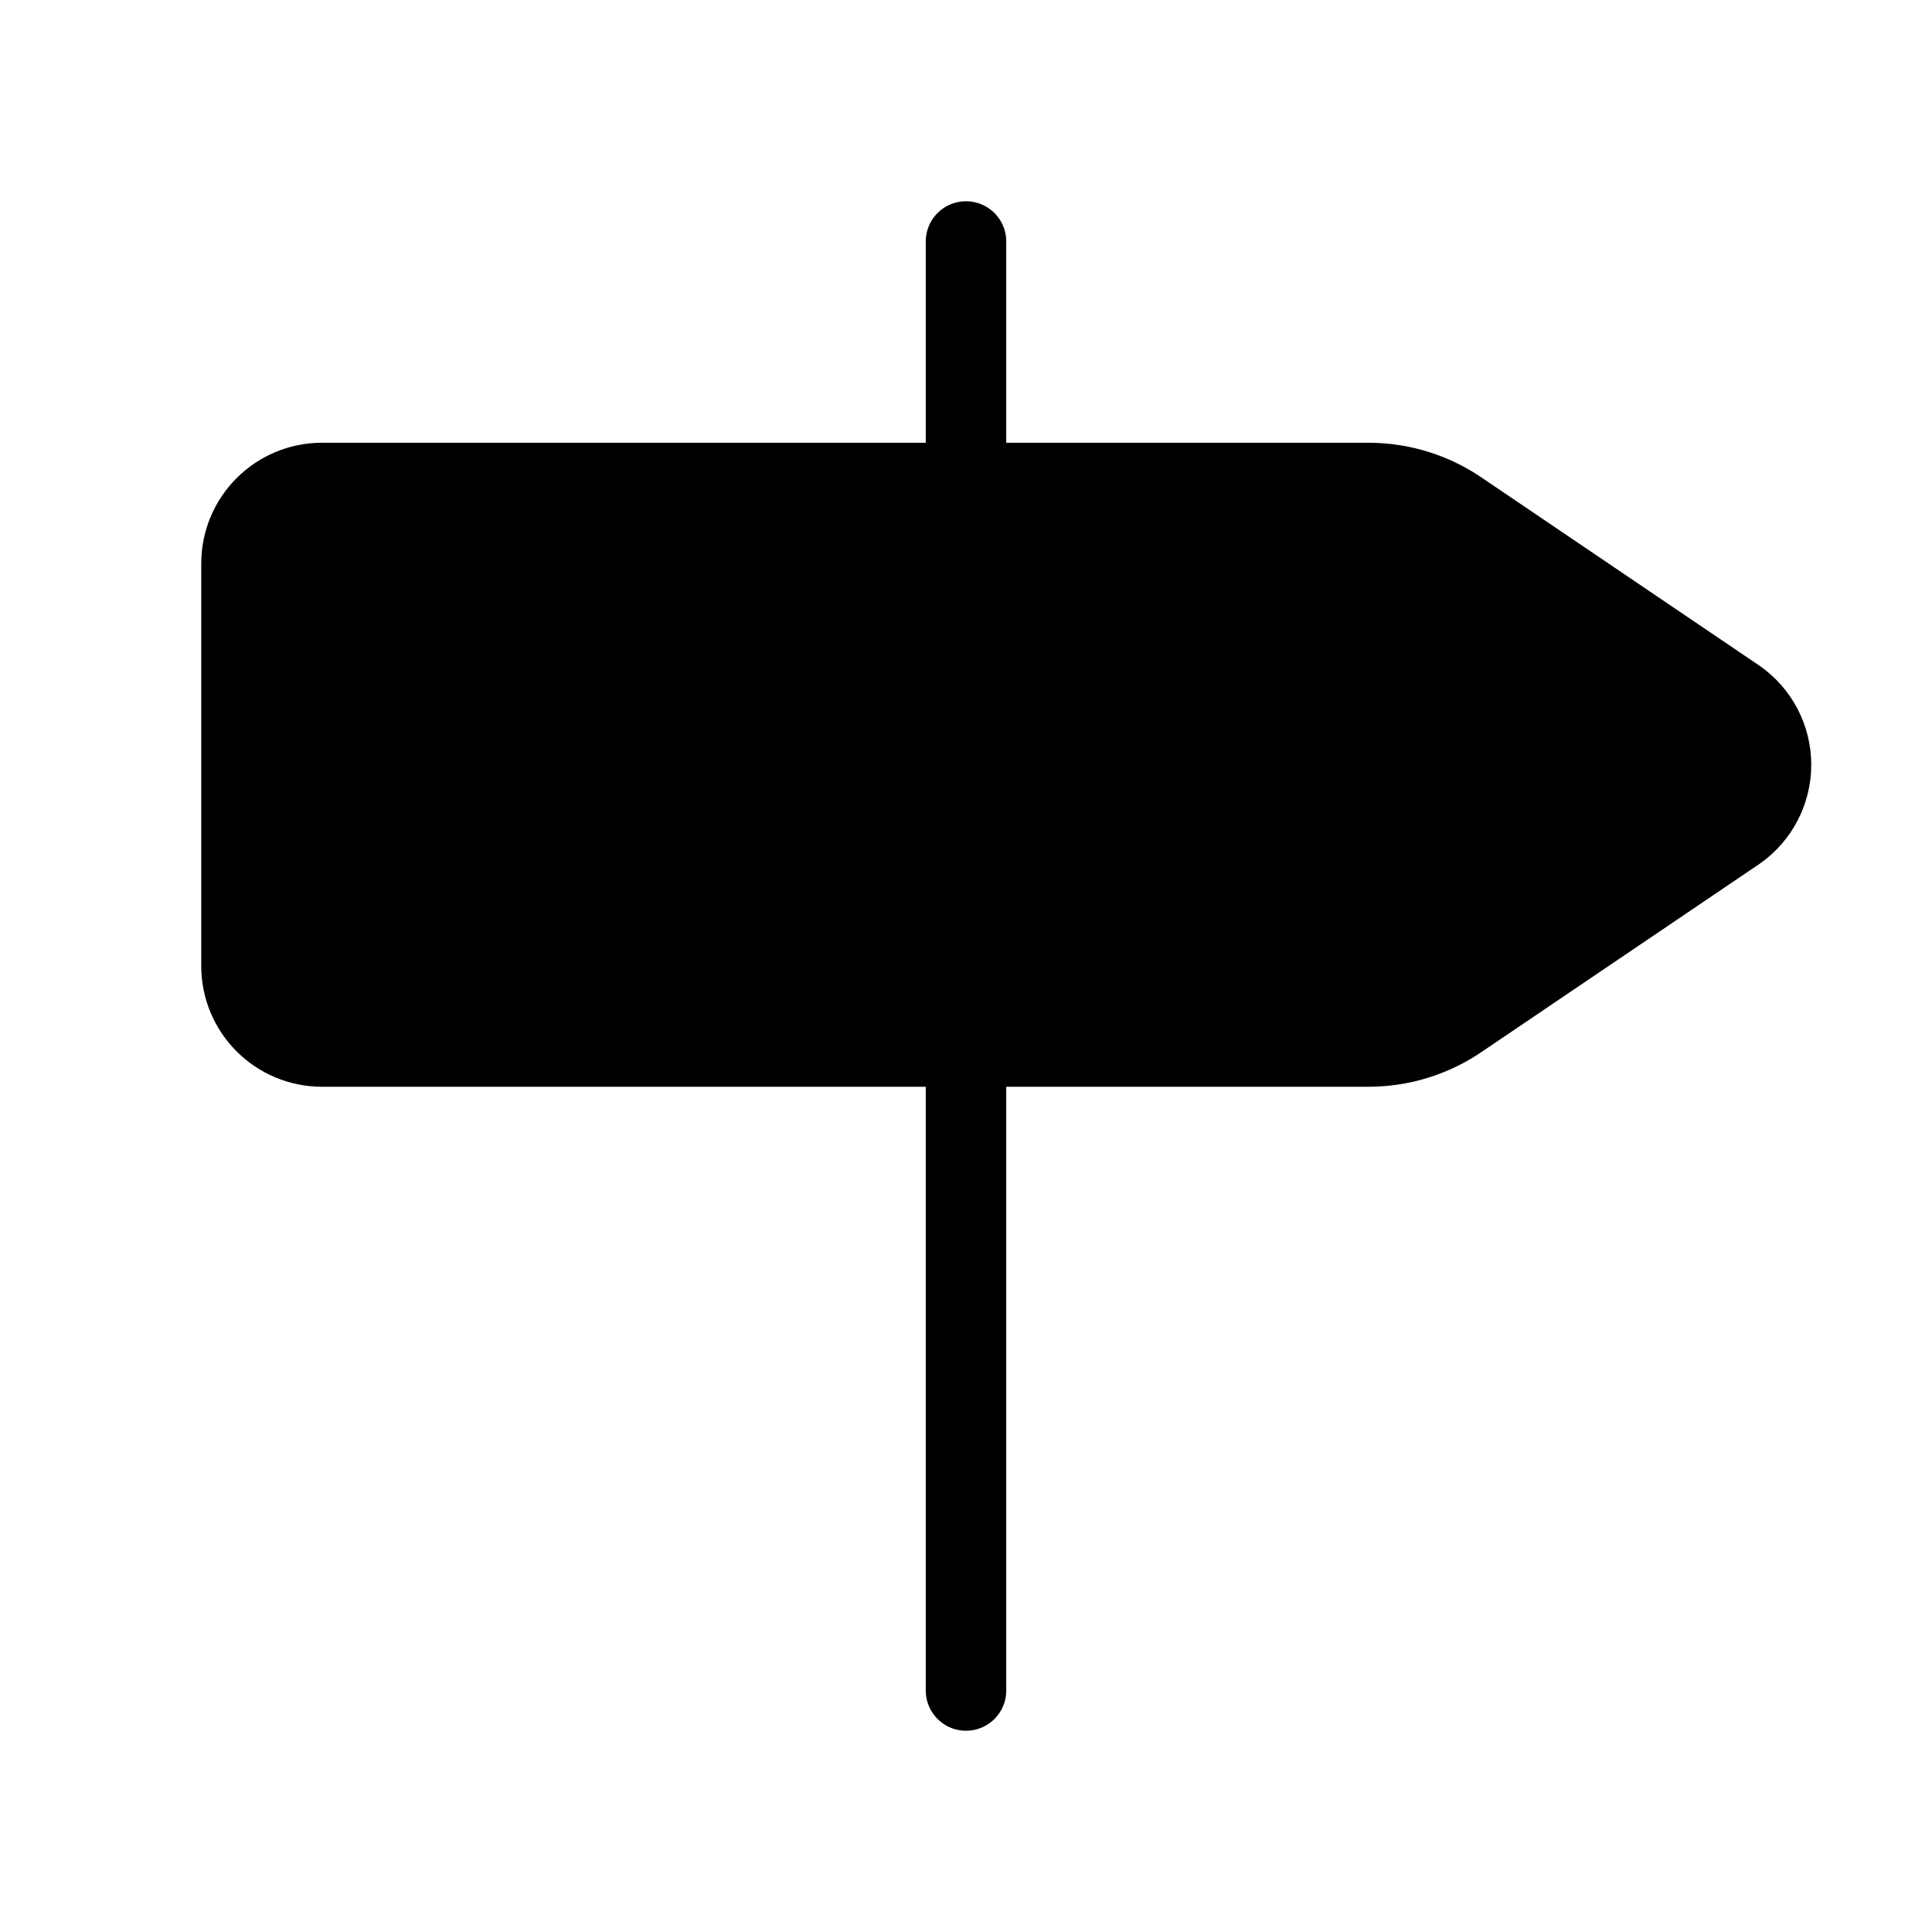
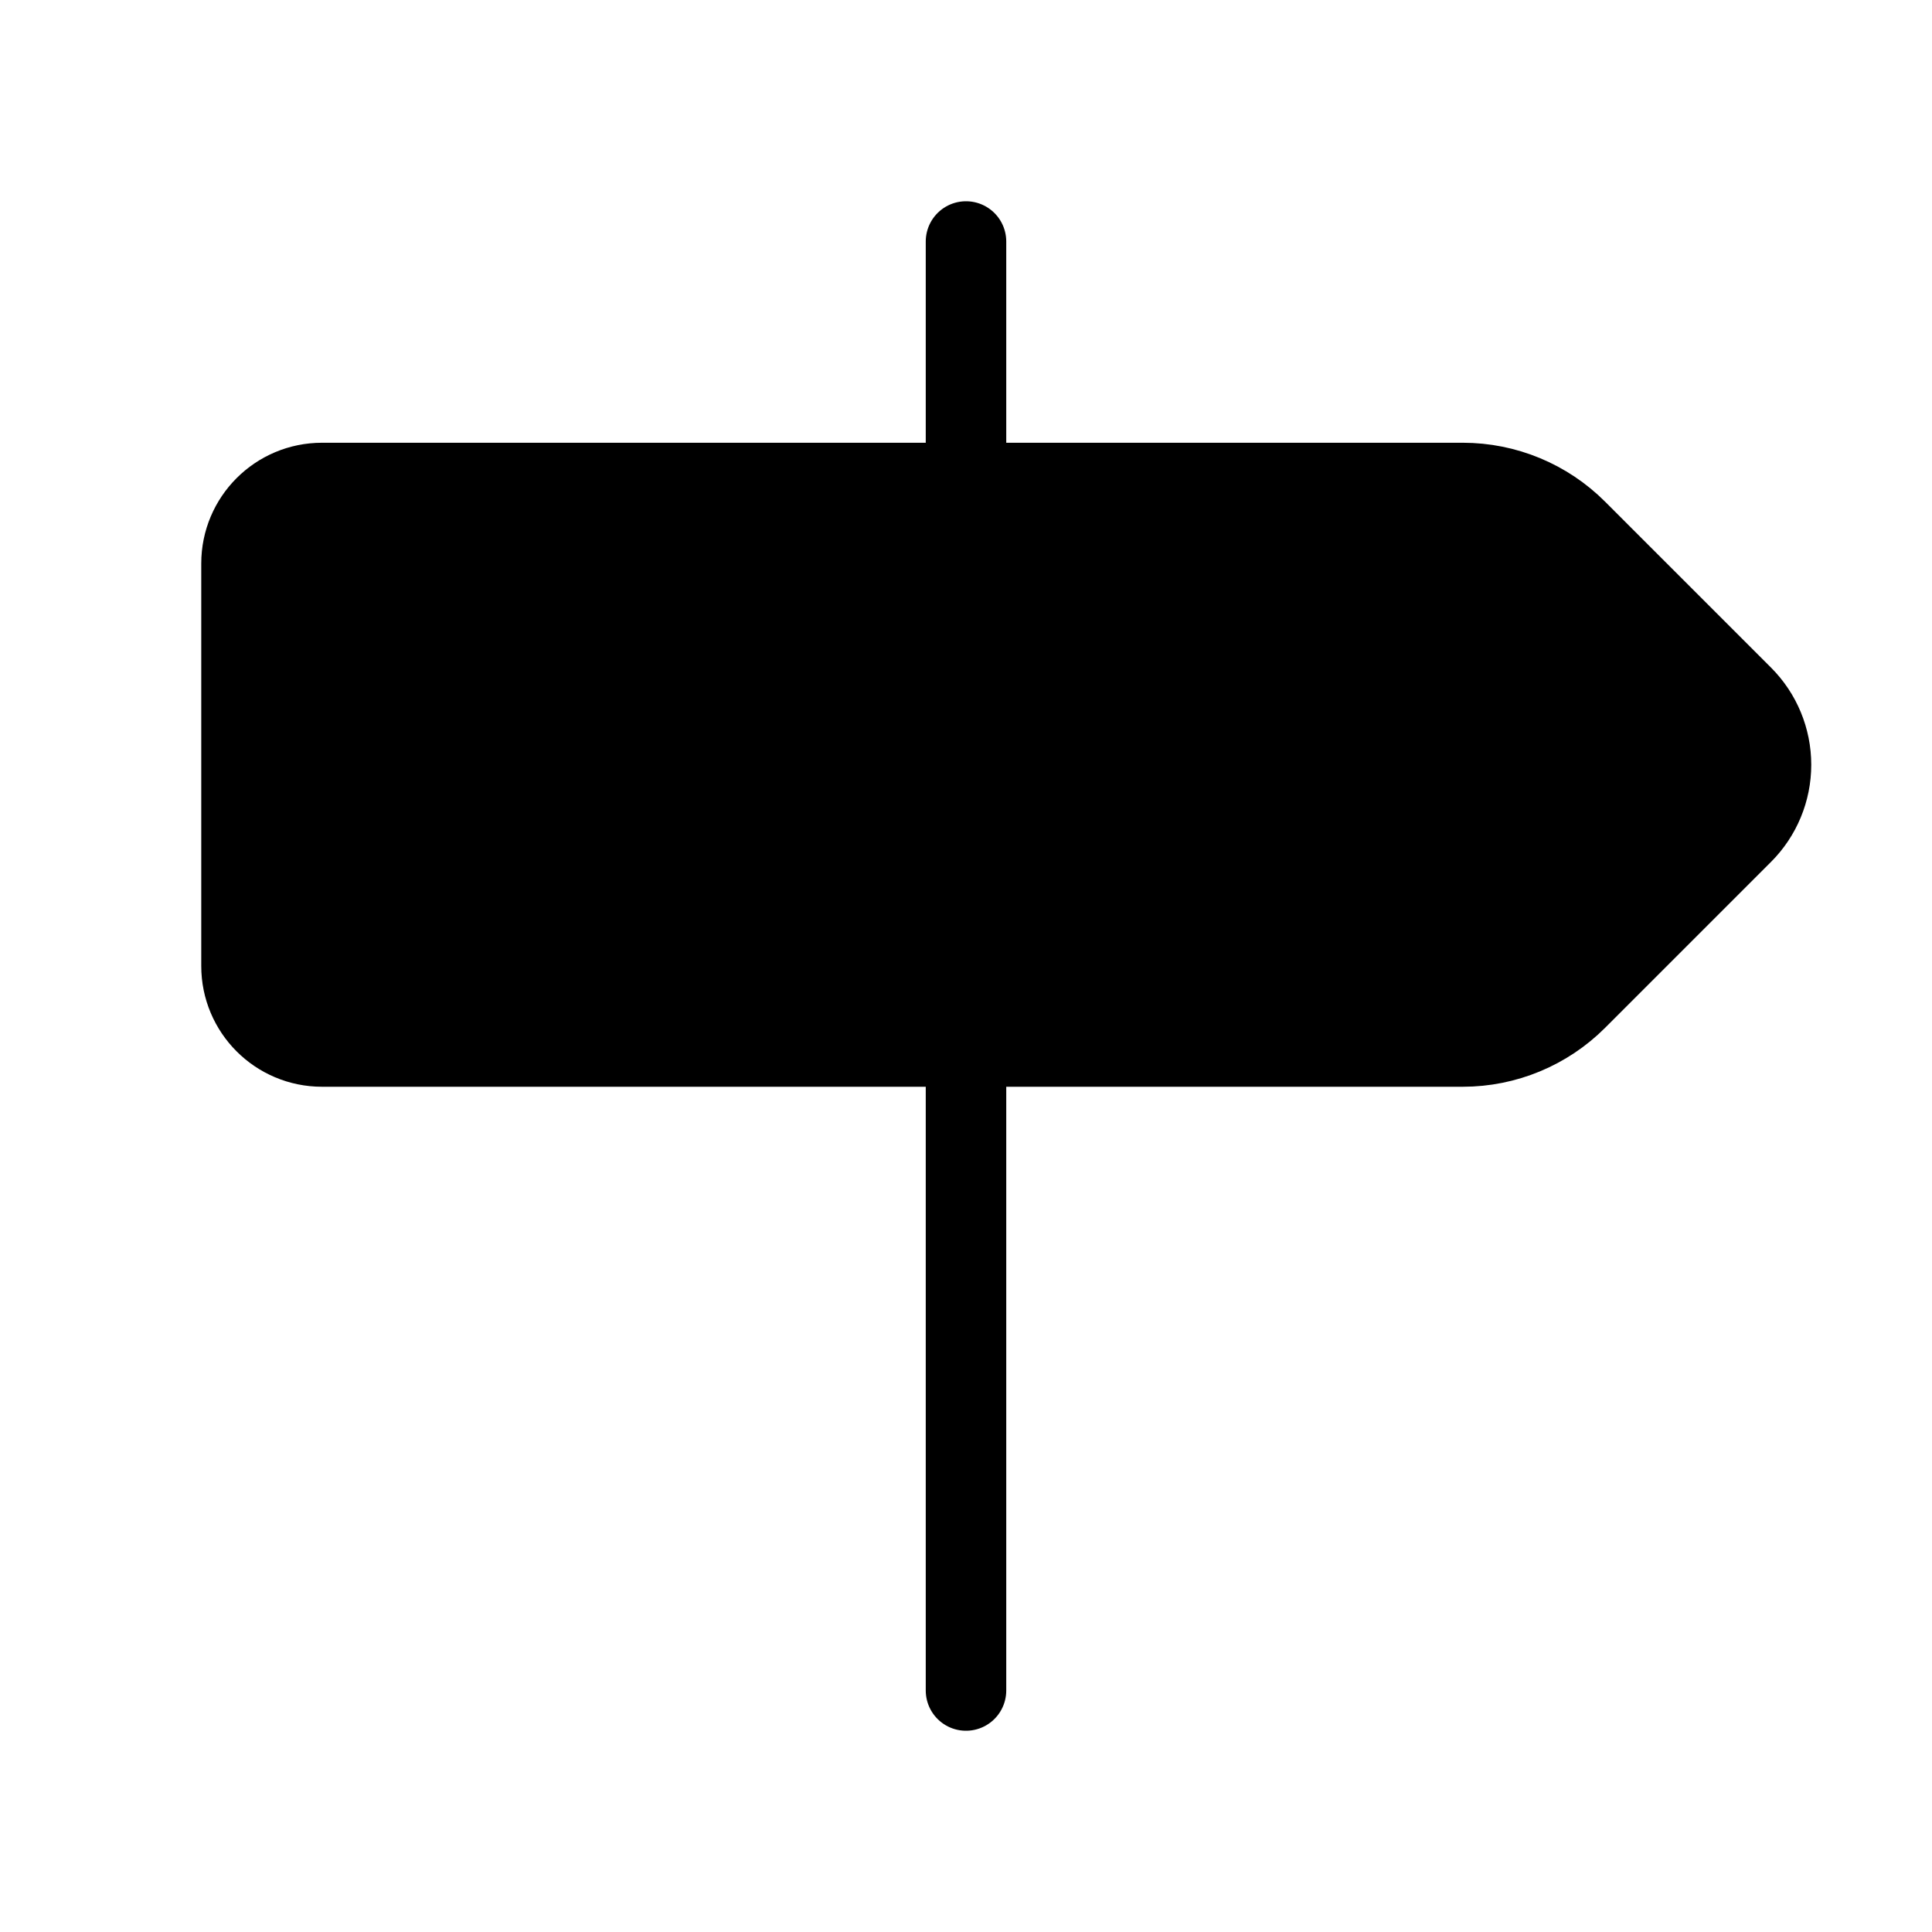
<svg xmlns="http://www.w3.org/2000/svg" width="24" height="24" viewBox="0 0 24 24" fill="currentColor" stroke="currentColor" stroke-width="calc((100vw - 100vh) / 10)" stroke-linecap="round" stroke-linejoin="round">
  <path vector-effect="non-scaling-stroke" d="M12 13v8" />
  <path vector-effect="non-scaling-stroke" d="M12 3v3" />
-   <path vector-effect="non-scaling-stroke" d="M4 6a1 1 0 0 0-1 1v5a1 1 0 0 0 1 1h13a2 2 0 0 0 1.152-.365l3.424-2.317a1 1 0 0 0 0-1.635l-3.424-2.318A2 2 0 0 0 17 6z" />
+   <path vector-effect="non-scaling-stroke" d="M18.172 6a2 2 0 0 1 1.414.586l2.06 2.06a1.207 1.207 0 0 1 0 1.708l-2.06 2.06a2 2 0 0 1-1.414.586H4a1 1 0 0 1-1-1V7a1 1 0 0 1 1-1z" />
</svg>
